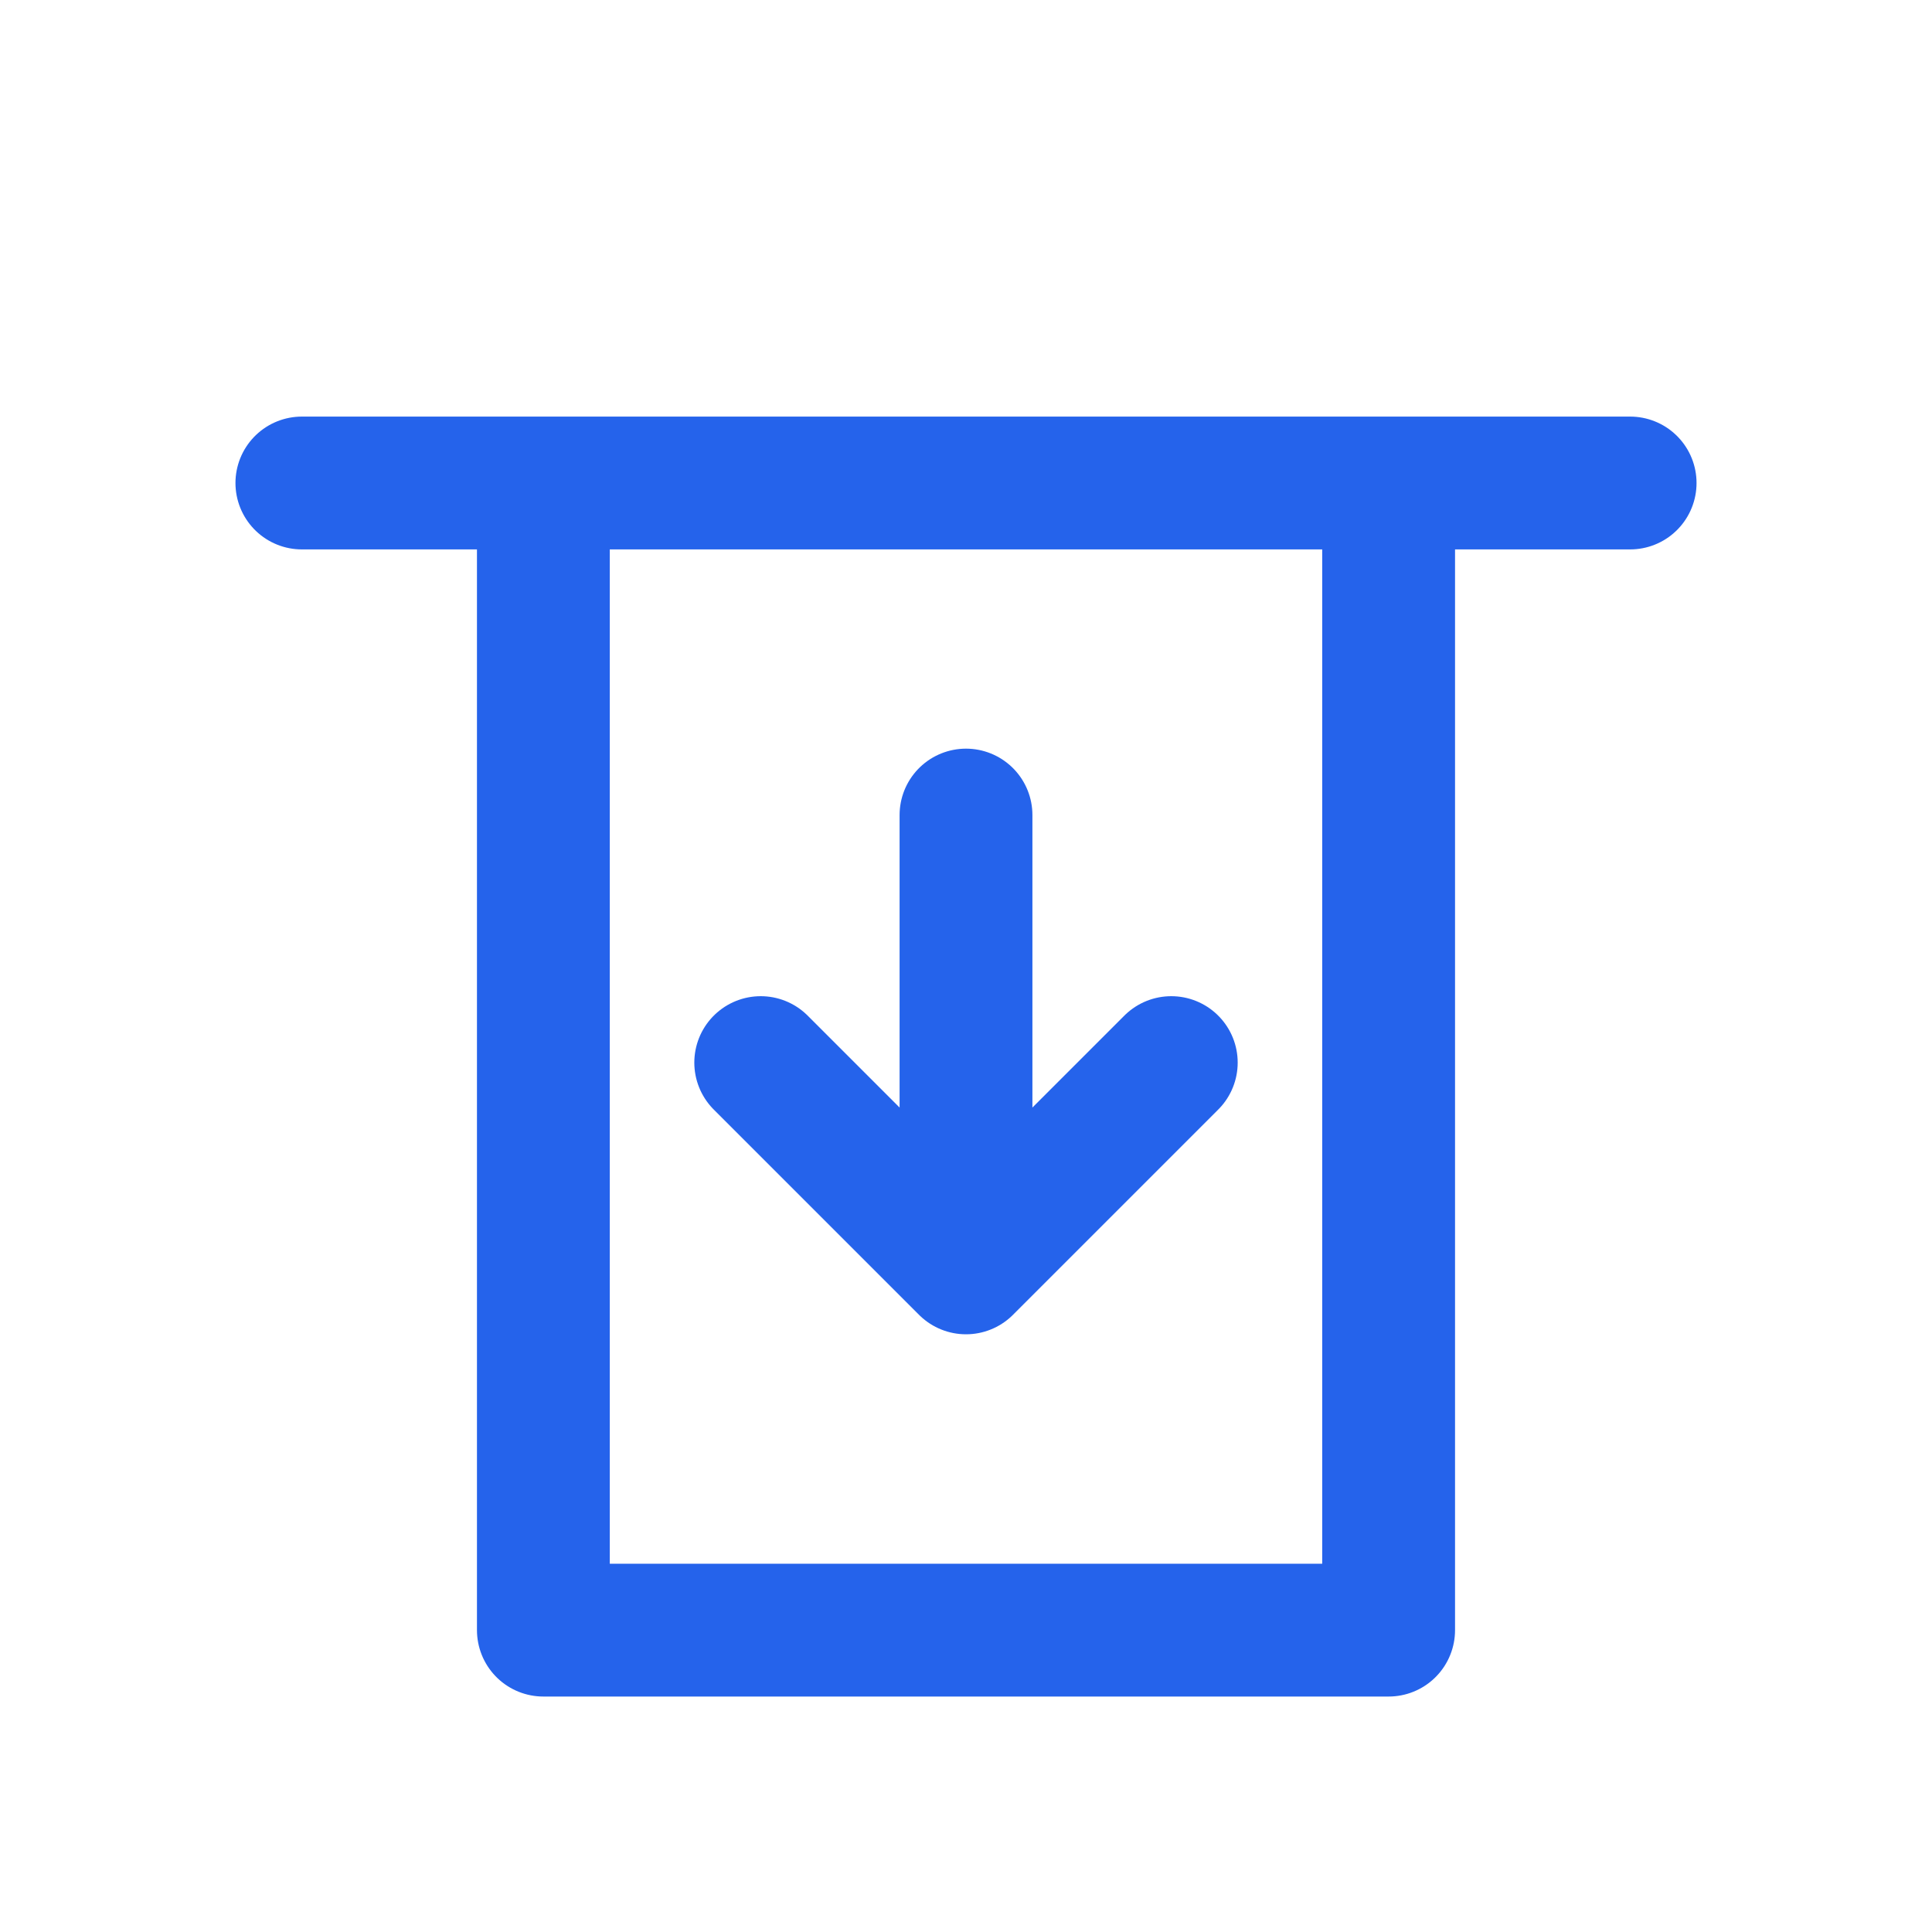
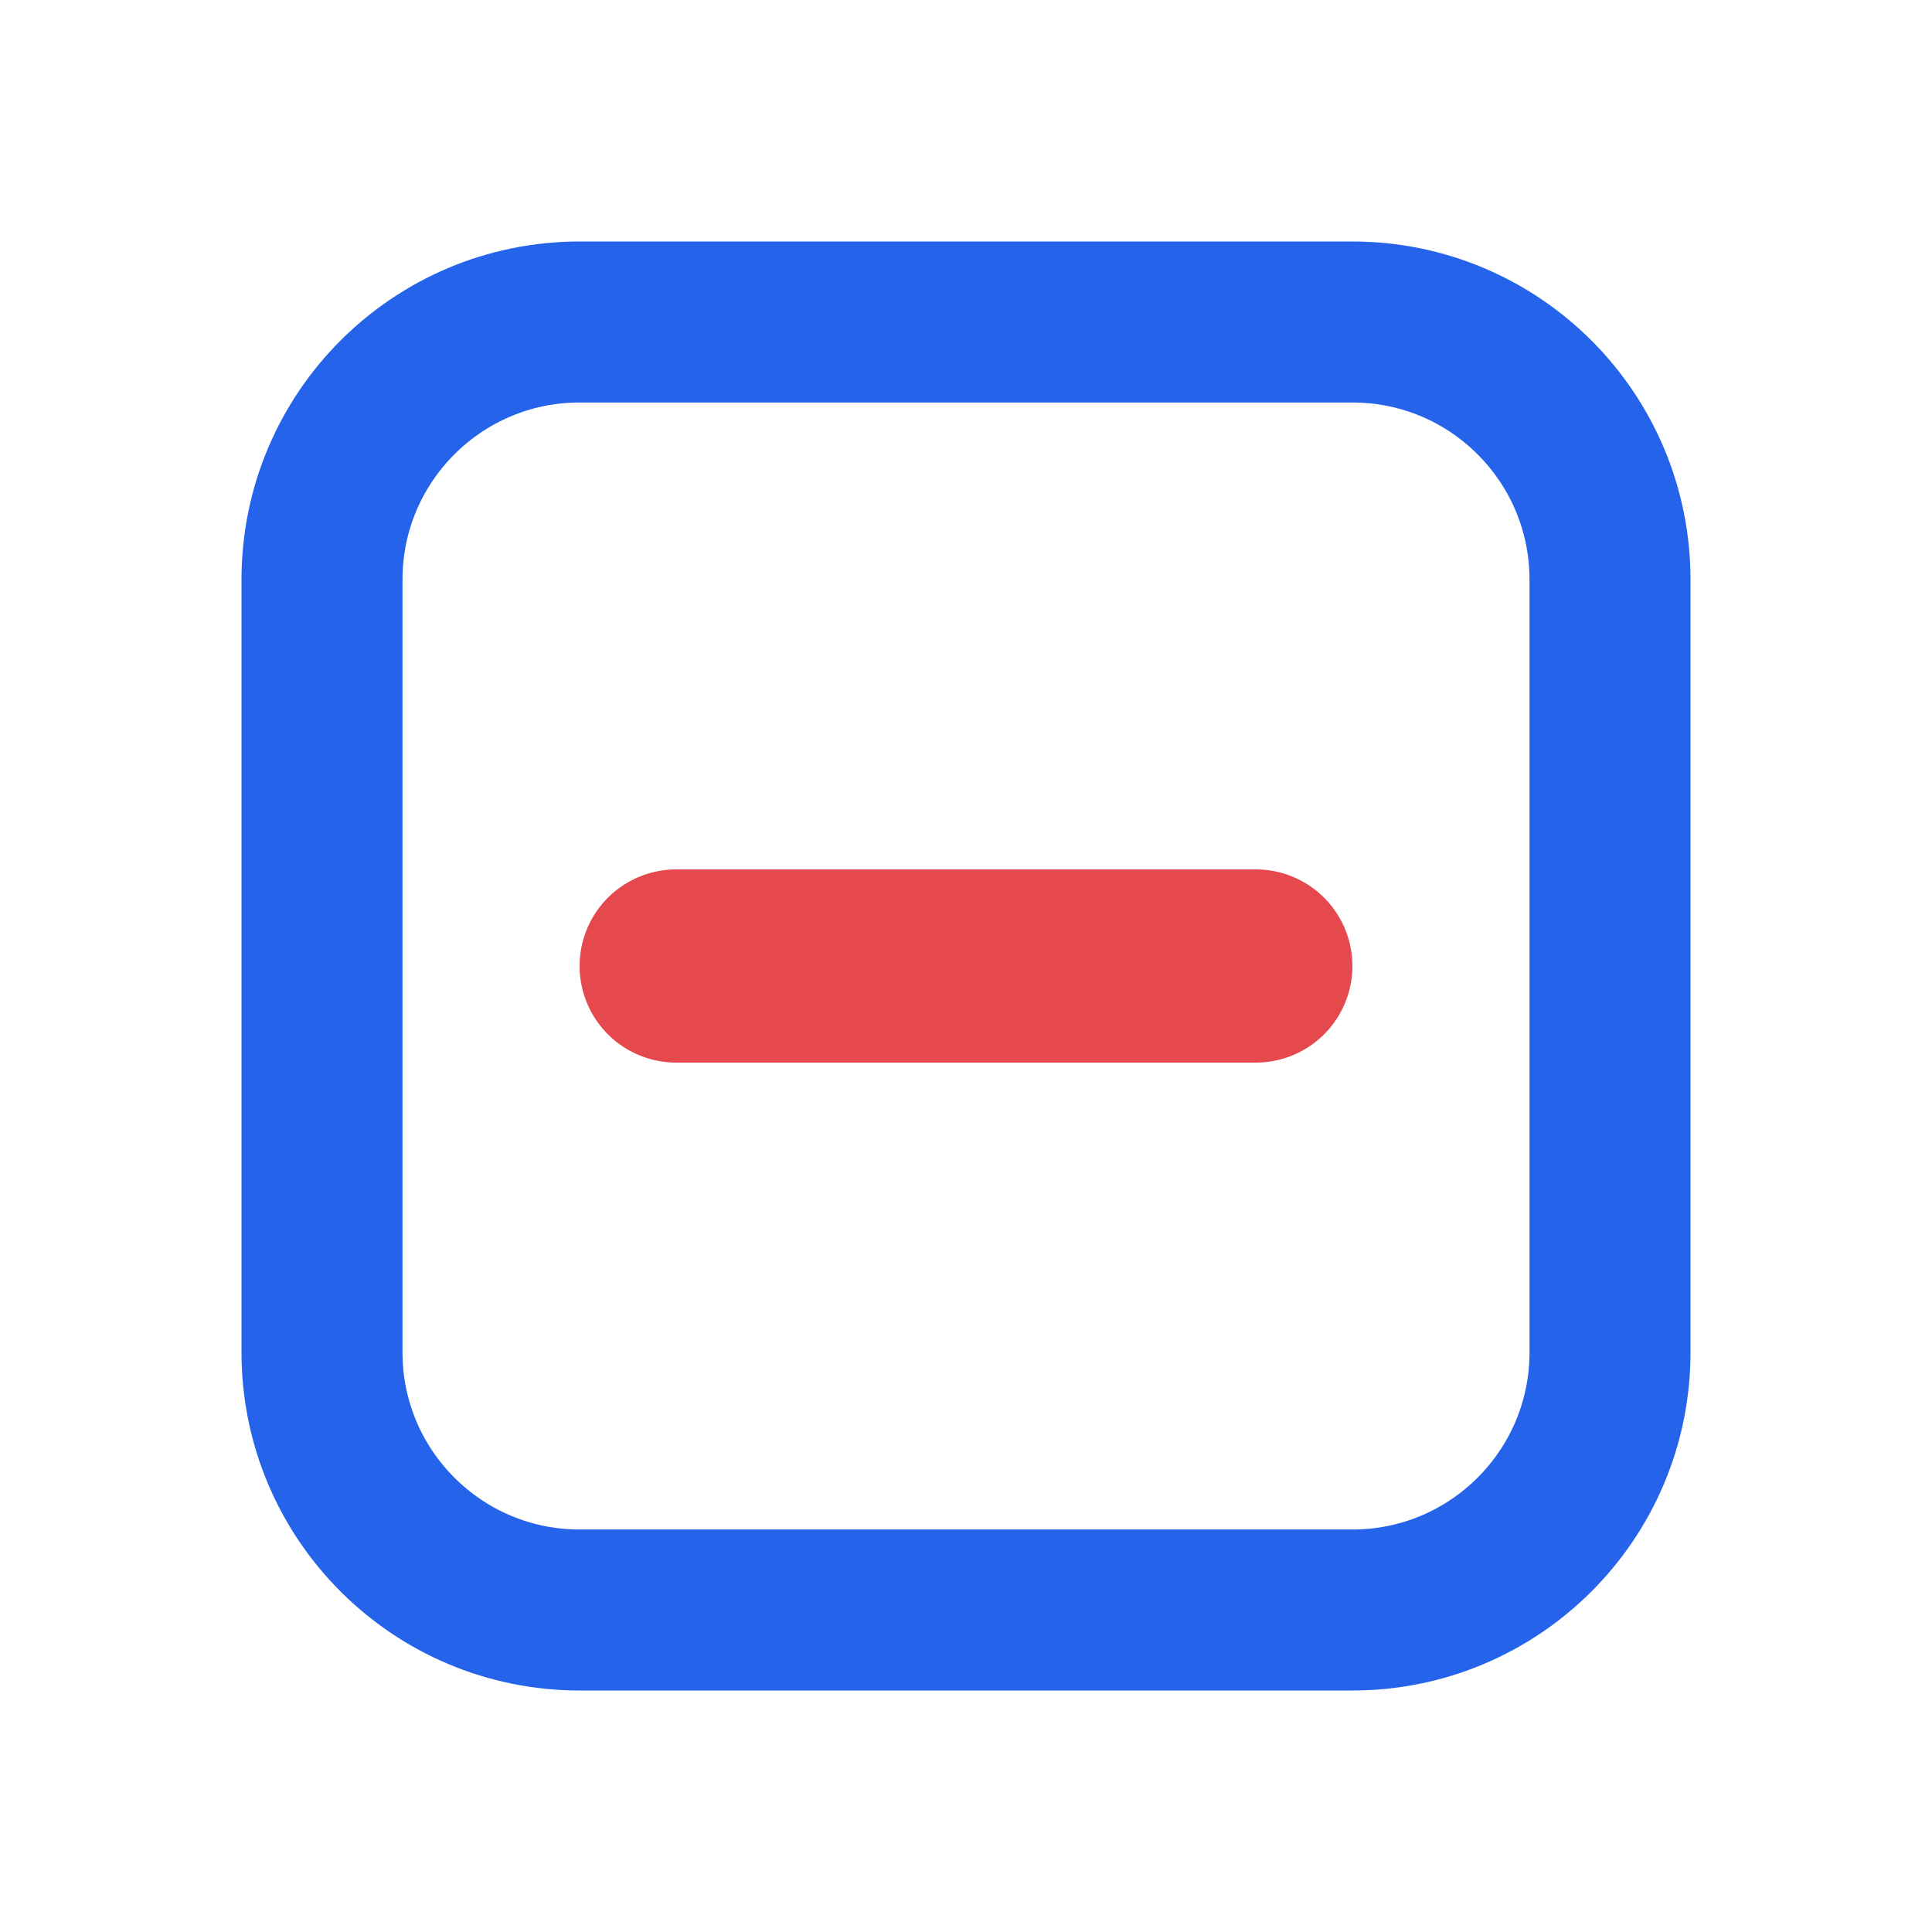
- <svg xmlns="http://www.w3.org/2000/svg" width="32" height="32" viewBox="0 0 32 32" fill="none">
-   <path d="M5 8 H27 M9 8 V27 H23 V8" stroke="#2563eb" stroke-width="2.2" stroke-linecap="round" stroke-linejoin="round" />
-   <path d="M16 13.5 V21 M12.6 17.6 L16 21 L19.4 17.6" stroke="#2563eb" stroke-width="2.2" stroke-linecap="round" stroke-linejoin="round" />
+ <svg xmlns="http://www.w3.org/2000/svg" width="24" height="24" viewBox="0 0 24 24" fill="none">
+   <rect x="4" y="4" width="16" height="16" rx="3.2" stroke="#2563EB" stroke-width="2" />
+   <path d="M8.4 12 H15.6" stroke="#E5484D" stroke-width="2.4" stroke-linecap="round" />
</svg>
